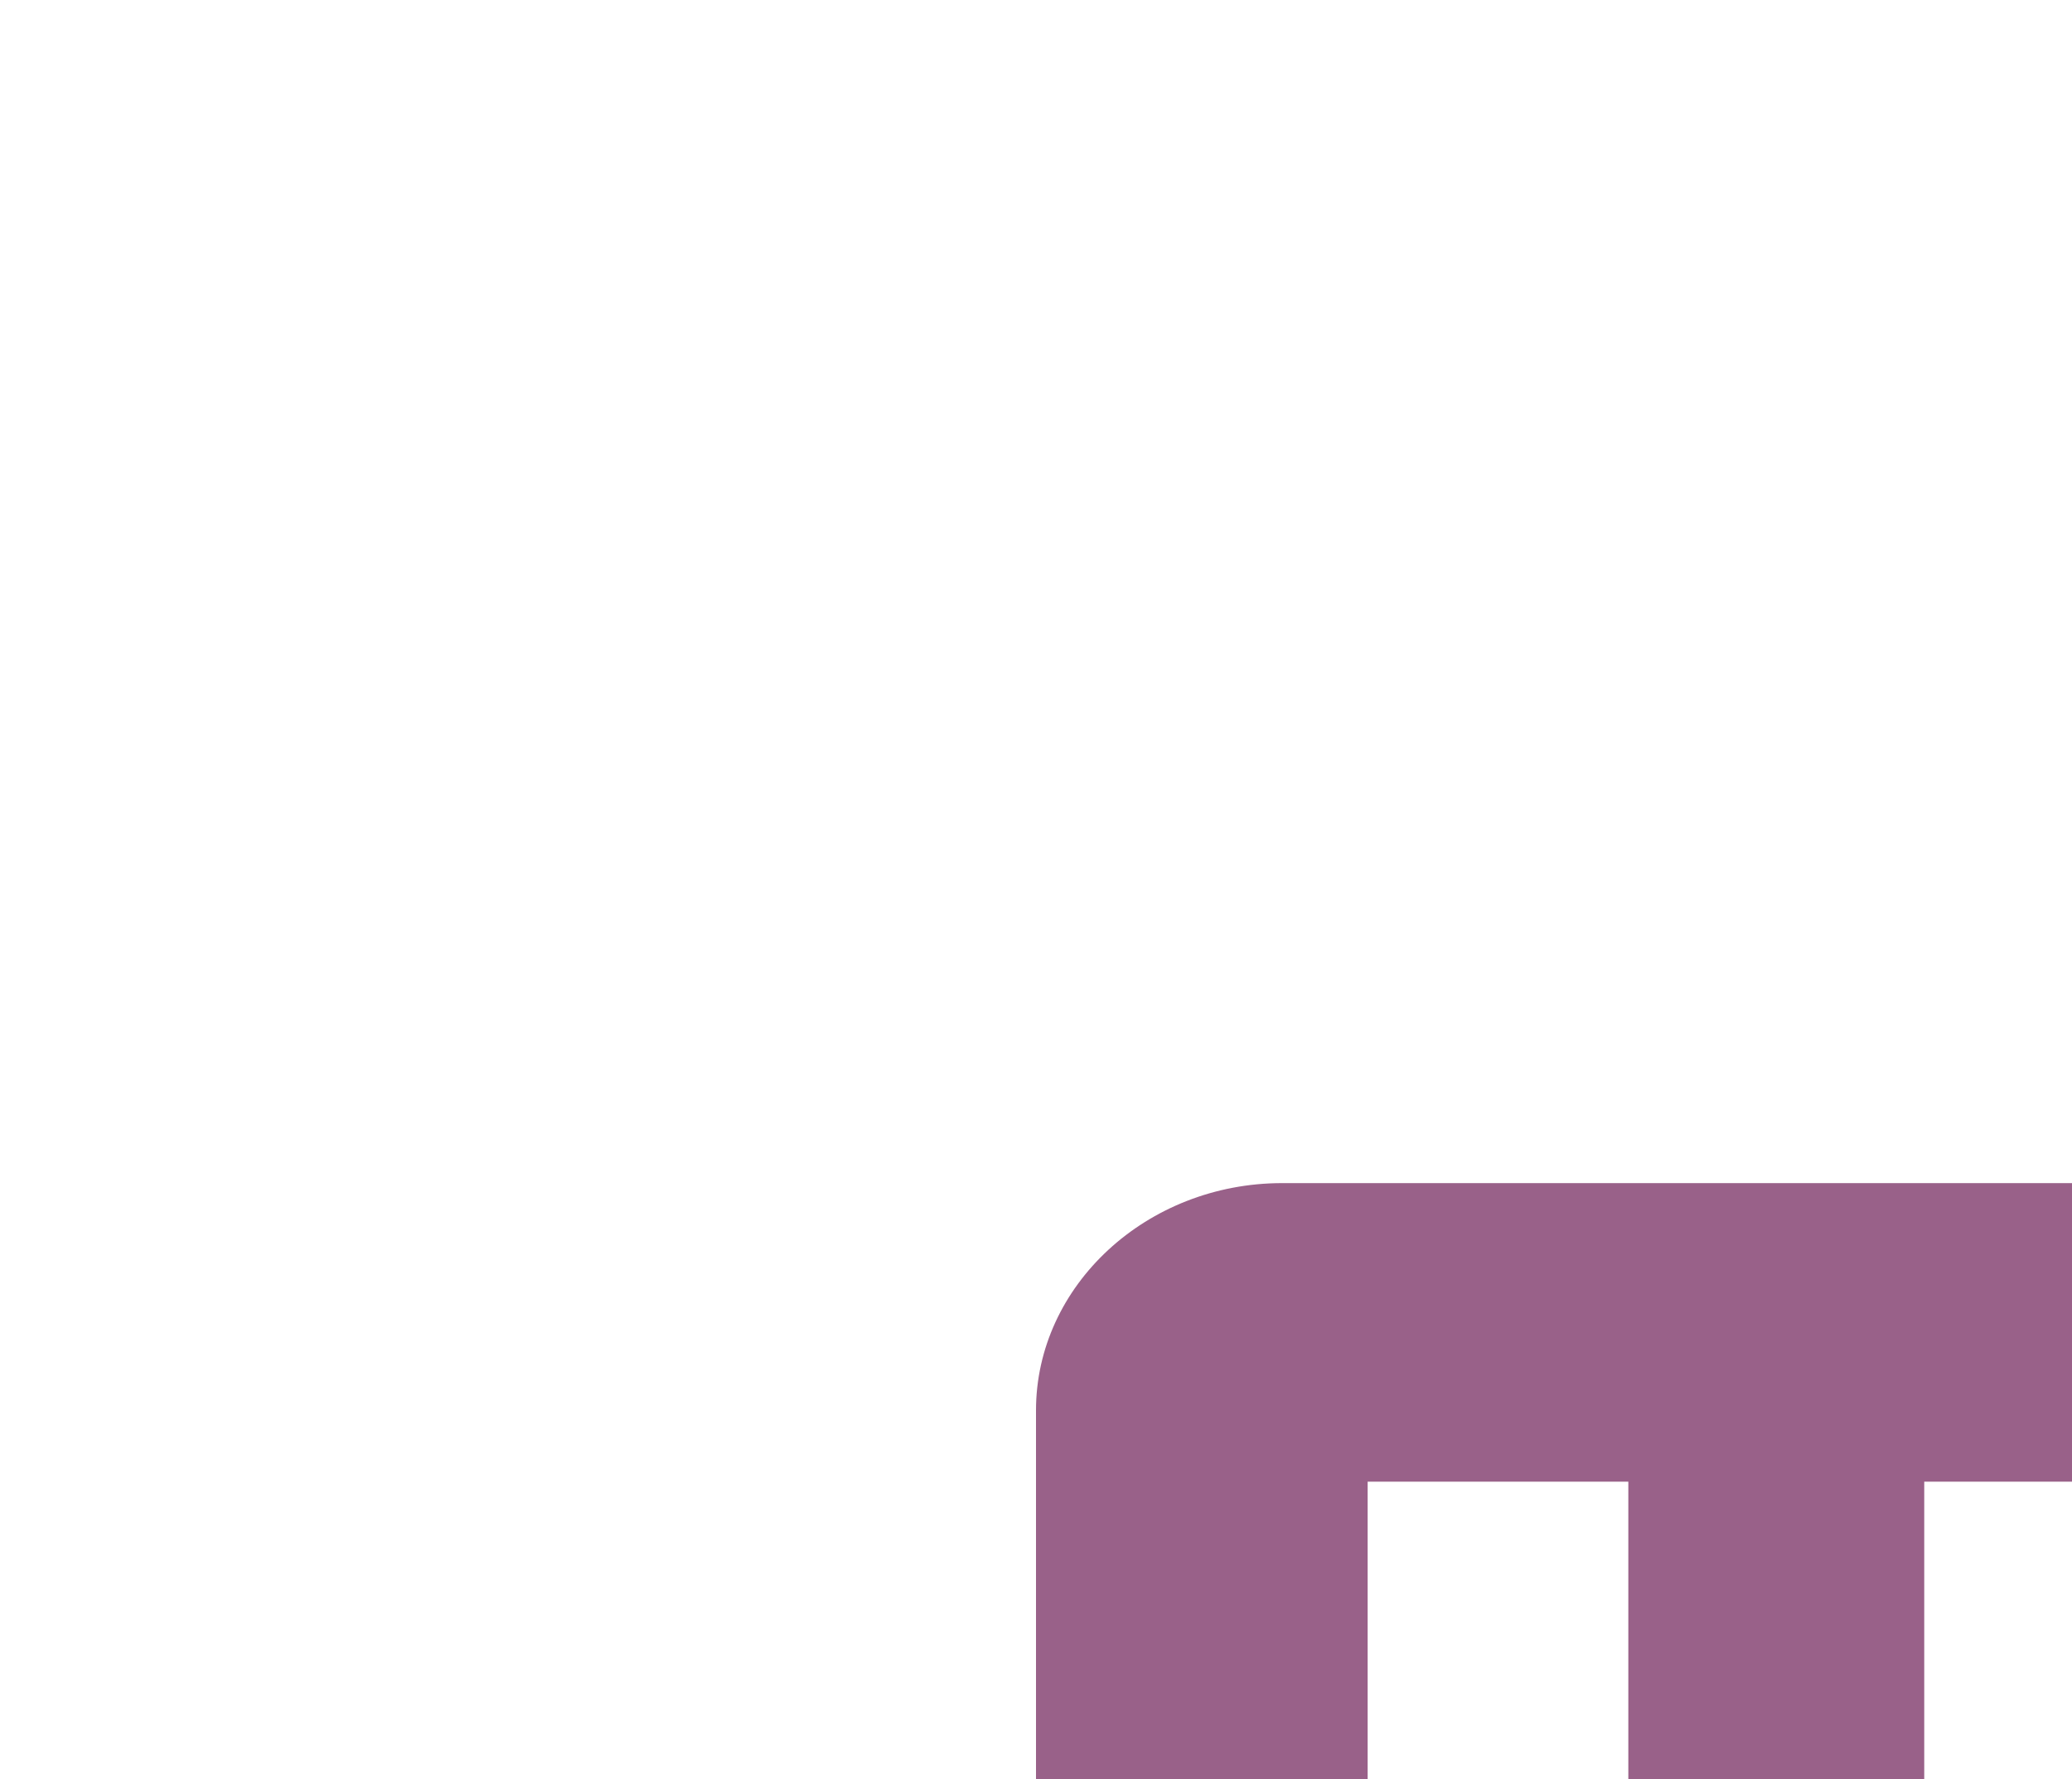
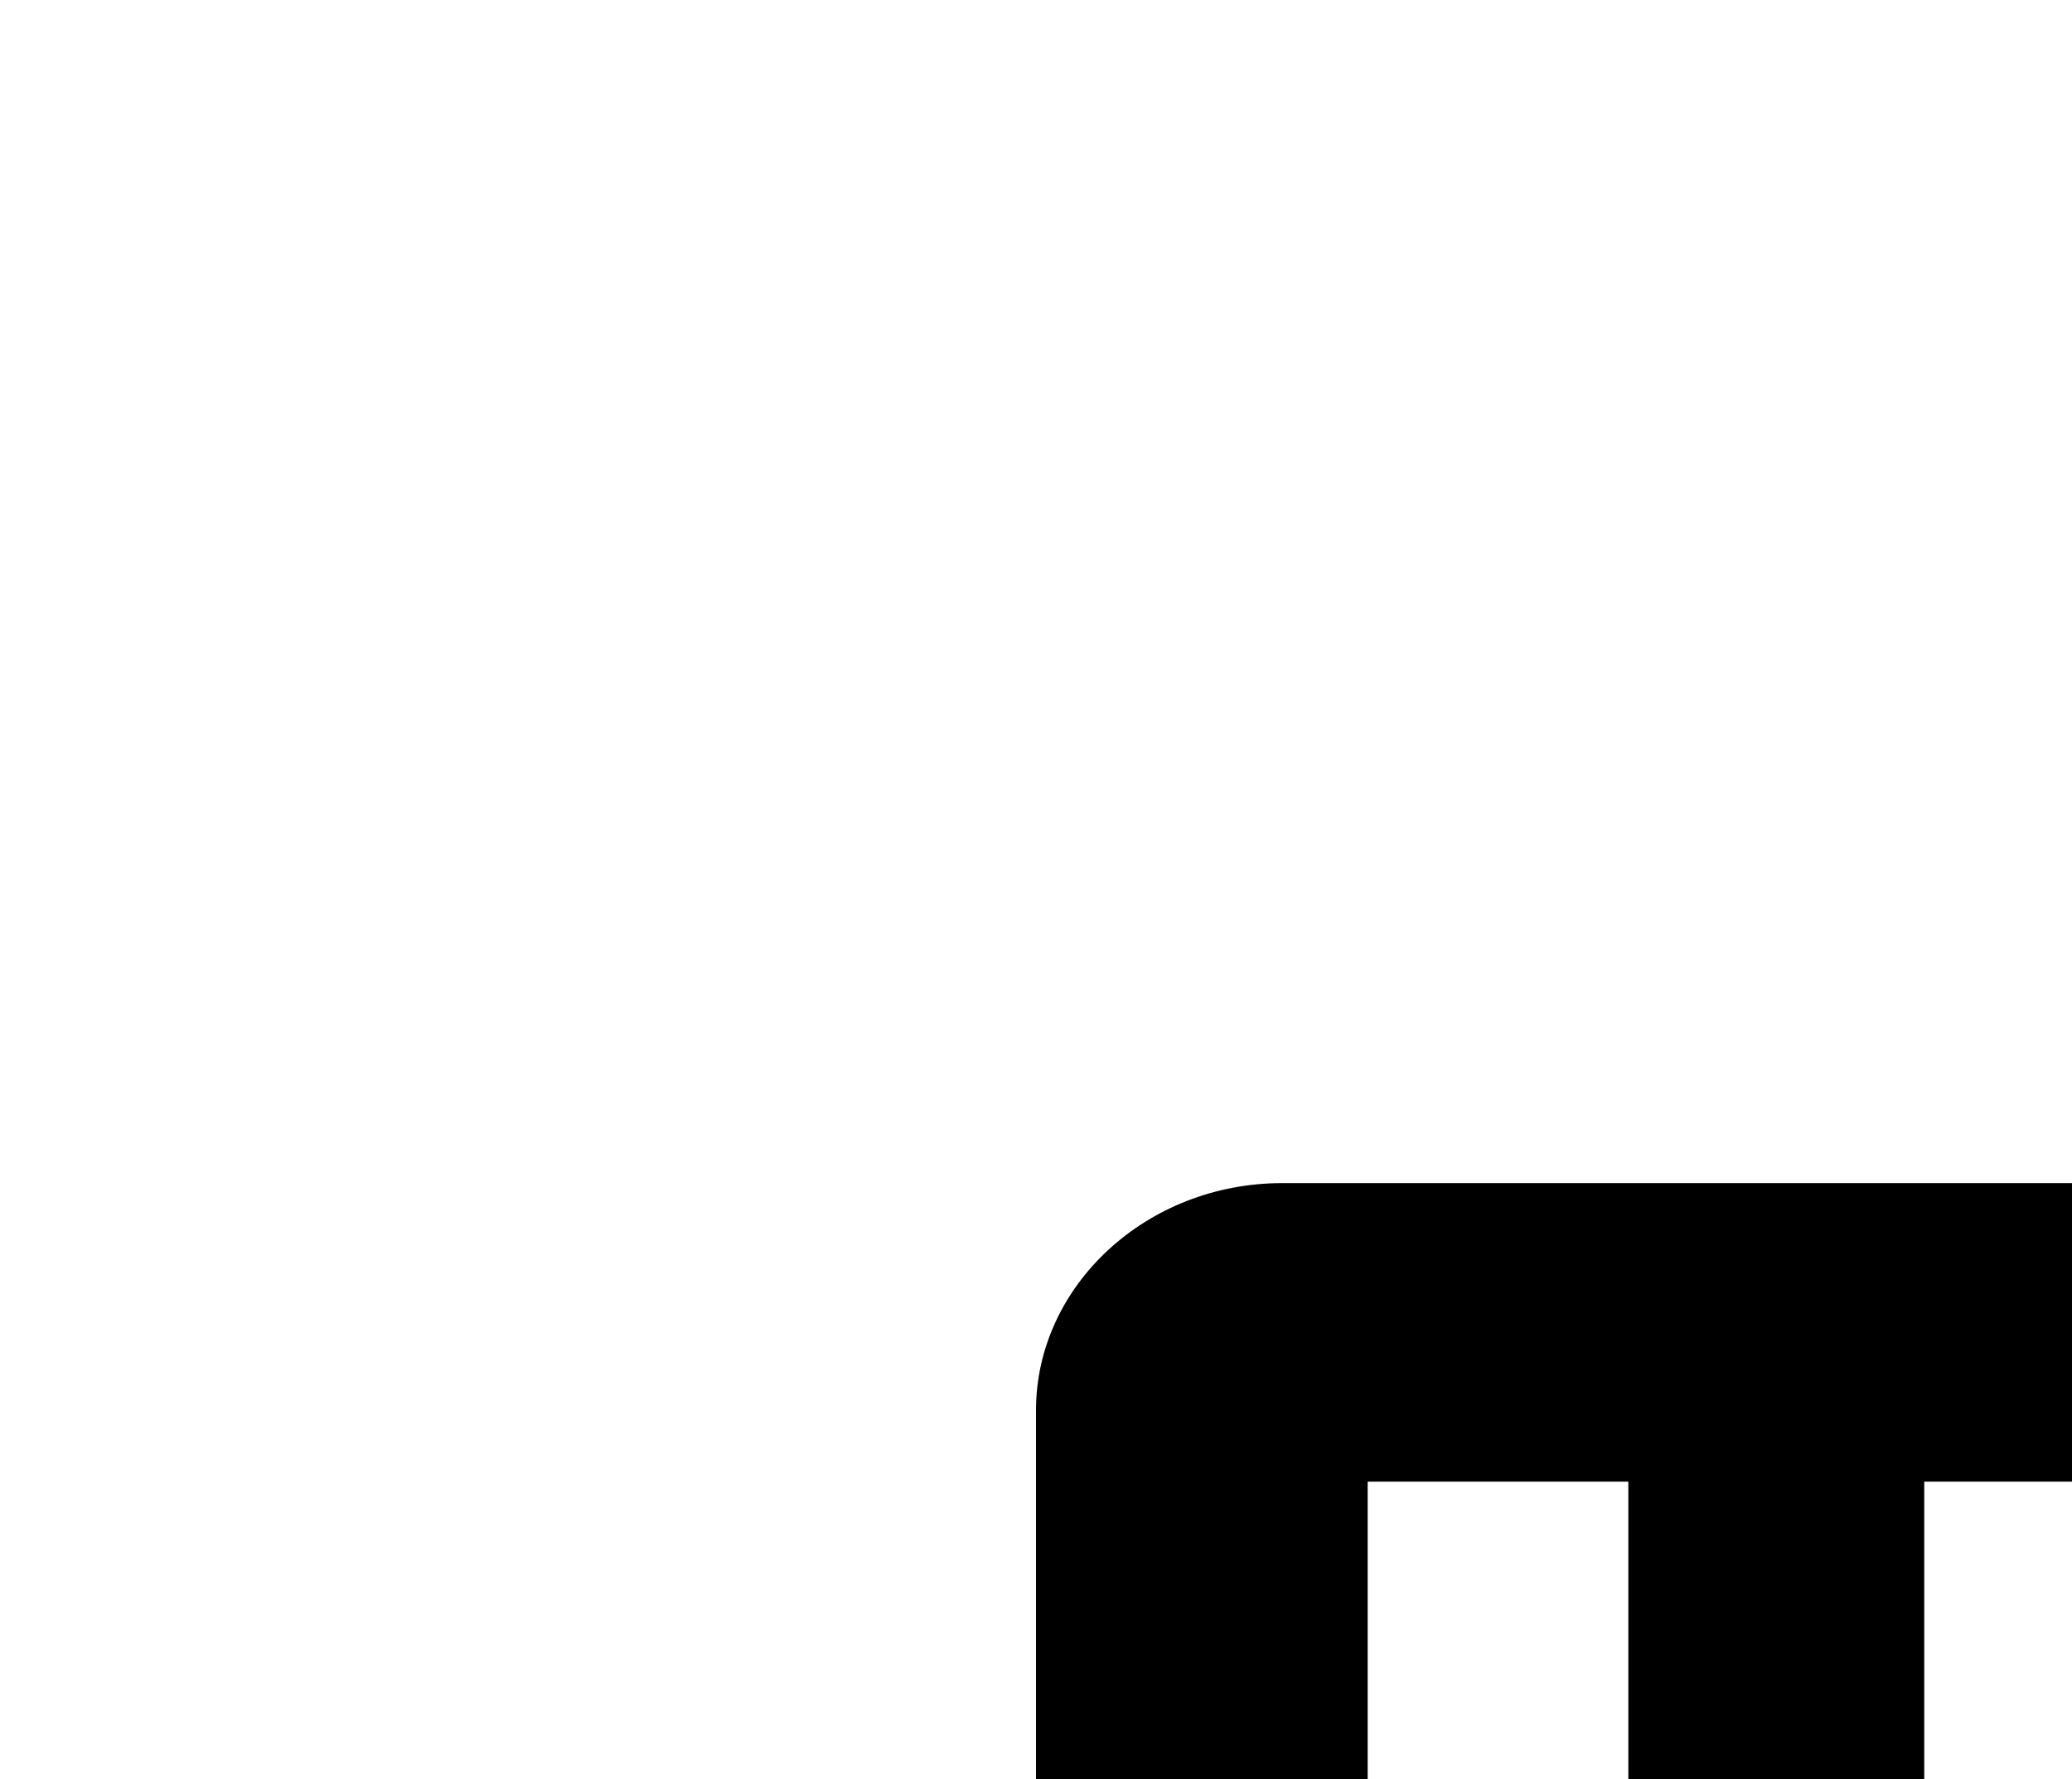
<svg>
-   <path d="m 24,21.111 c 0,0.965 -0.855,1.755 -1.901,1.755 l -12.198,0 c -1.046,0 -1.901,-0.79 -1.901,-1.755 L 8,10.889 C 8,9.924 8.855,9.134 9.901,9.134 l 12.198,0 C 23.145,9.134 24,9.924 24,10.889 l 0,10.223 z m -9.141,-9.672 0,9.141 2.285,0 0,-9.141 -2.285,0 z m -4.298,0 0,5.713 2.013,0 0,-5.713 -2.013,0 z m 8.869,0 0,9.141 2.285,0 0,-9.141 -2.285,0 z" style="fill:#996189" />
+   <path d="m 24,21.111 c 0,0.965 -0.855,1.755 -1.901,1.755 l -12.198,0 c -1.046,0 -1.901,-0.79 -1.901,-1.755 L 8,10.889 C 8,9.924 8.855,9.134 9.901,9.134 l 12.198,0 C 23.145,9.134 24,9.924 24,10.889 l 0,10.223 z m -9.141,-9.672 0,9.141 2.285,0 0,-9.141 -2.285,0 z m -4.298,0 0,5.713 2.013,0 0,-5.713 -2.013,0 z m 8.869,0 0,9.141 2.285,0 0,-9.141 -2.285,0 z" />
</svg>
